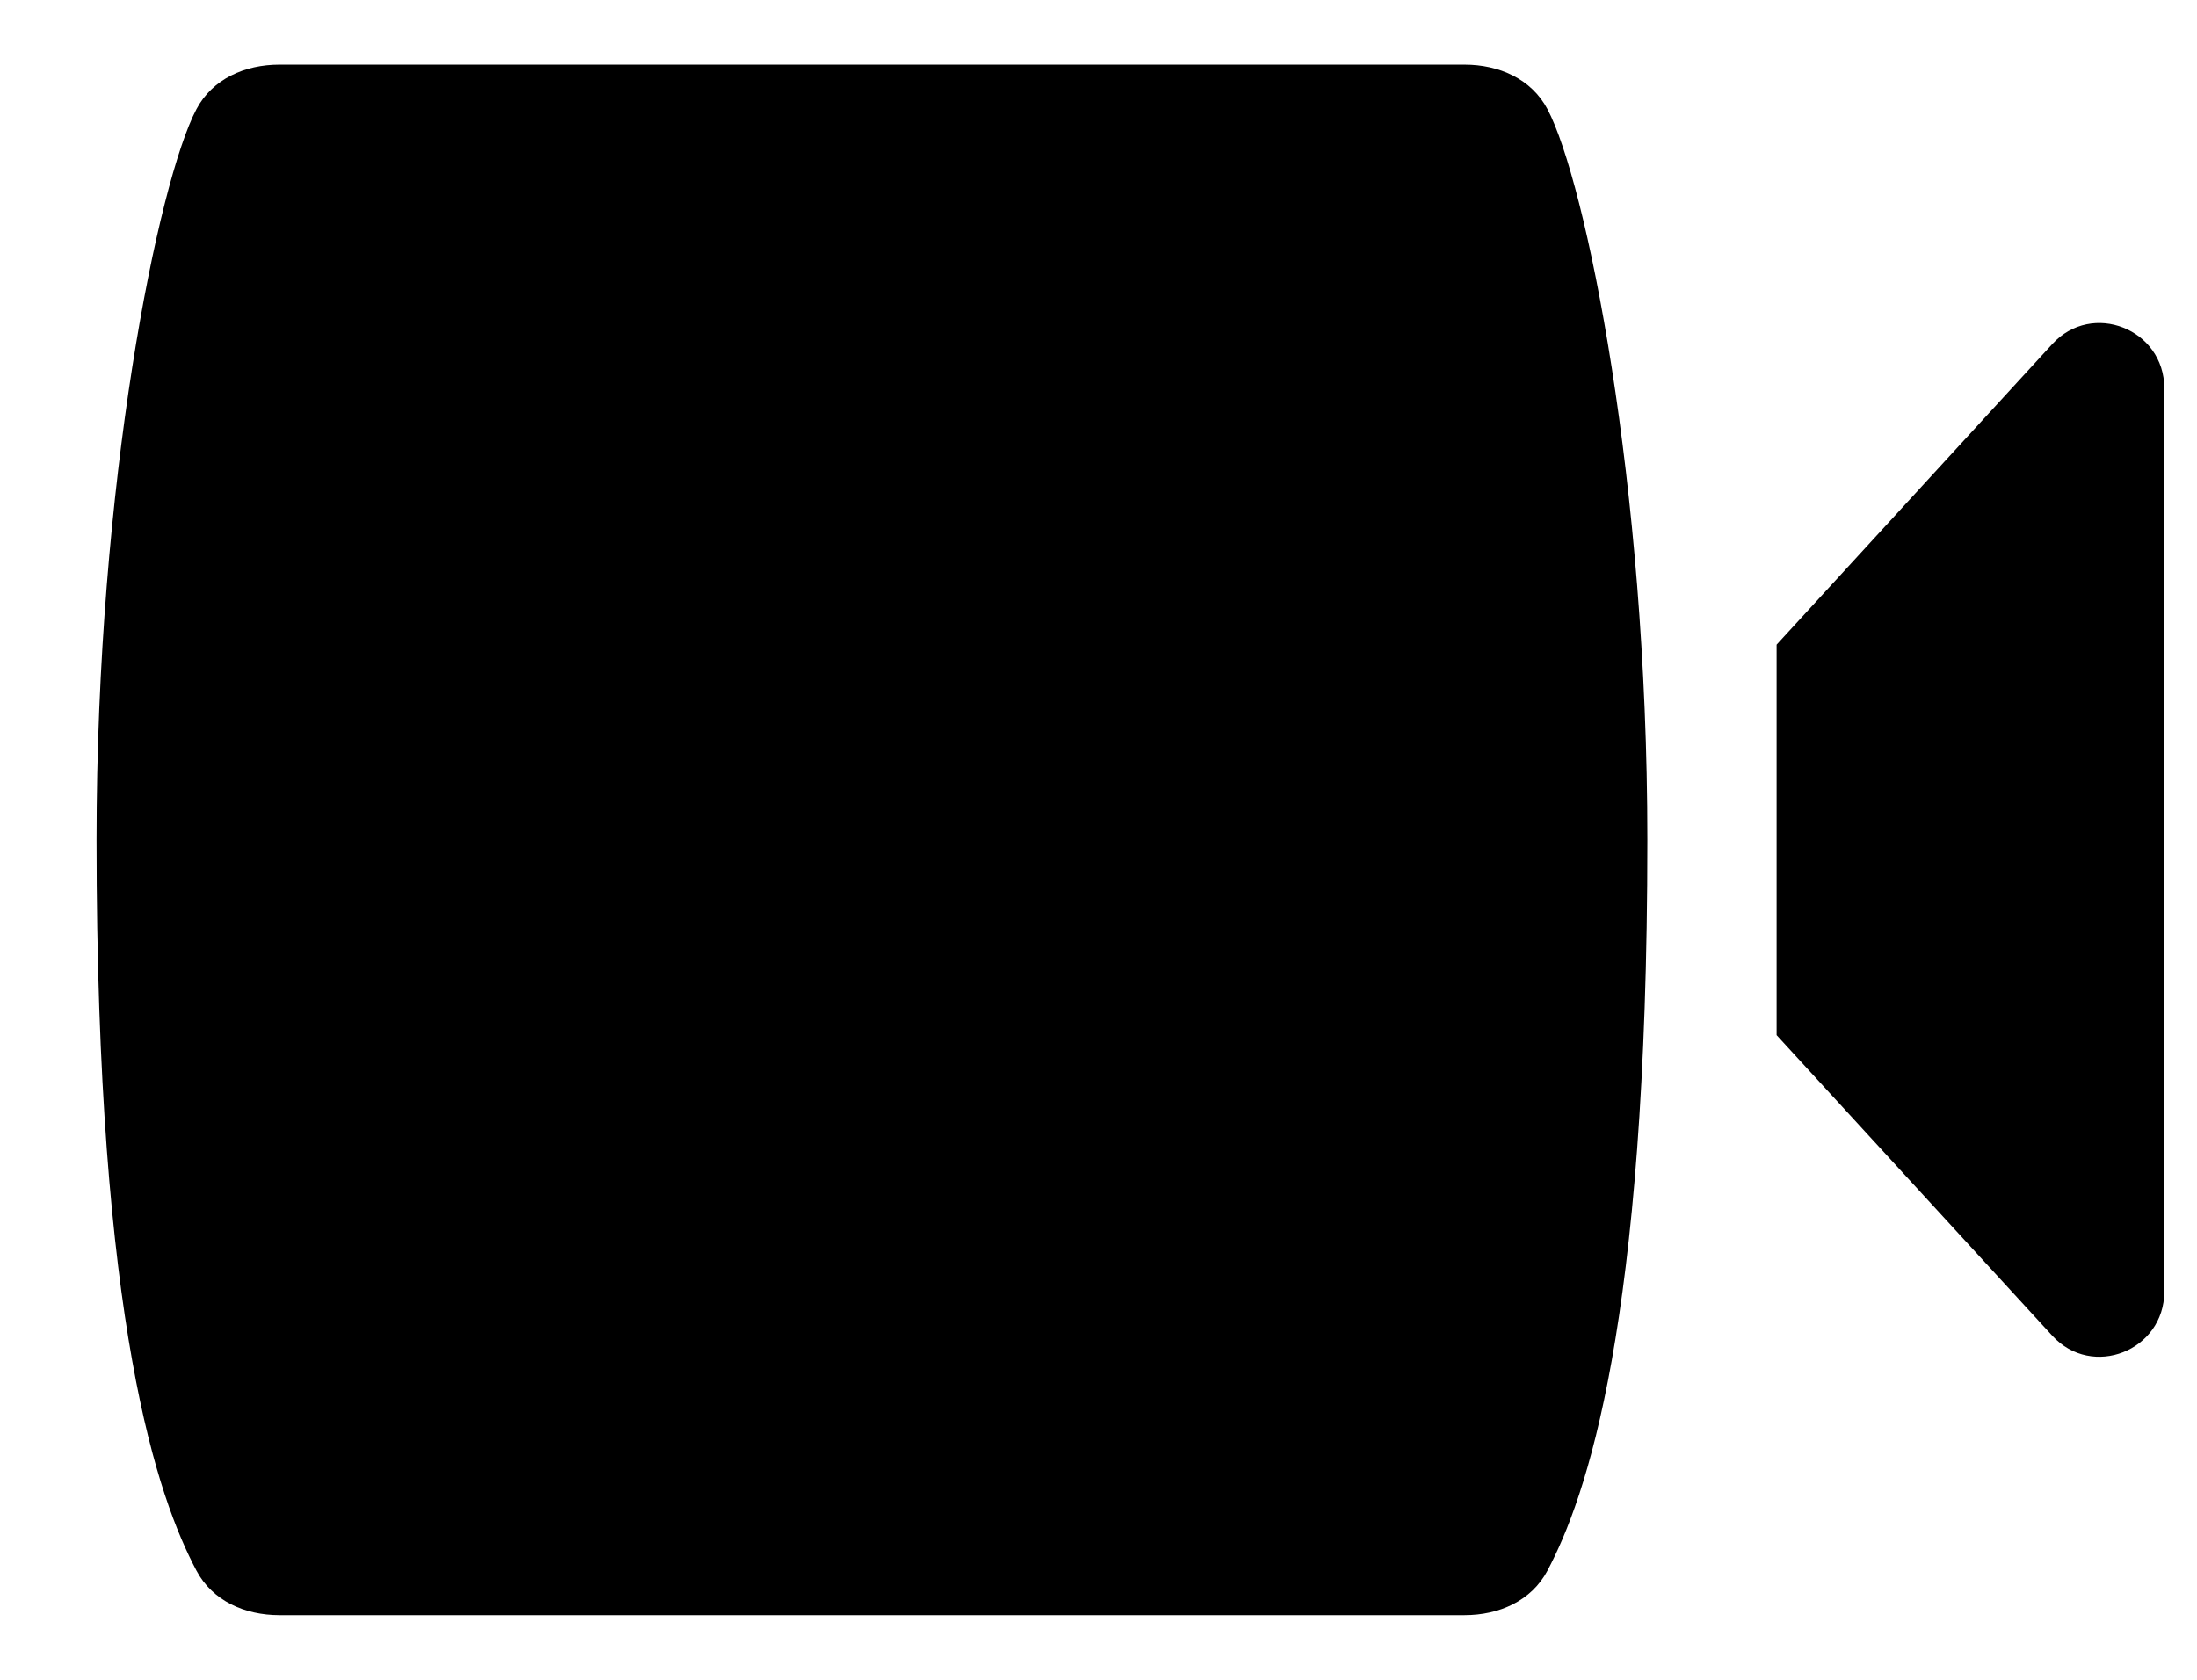
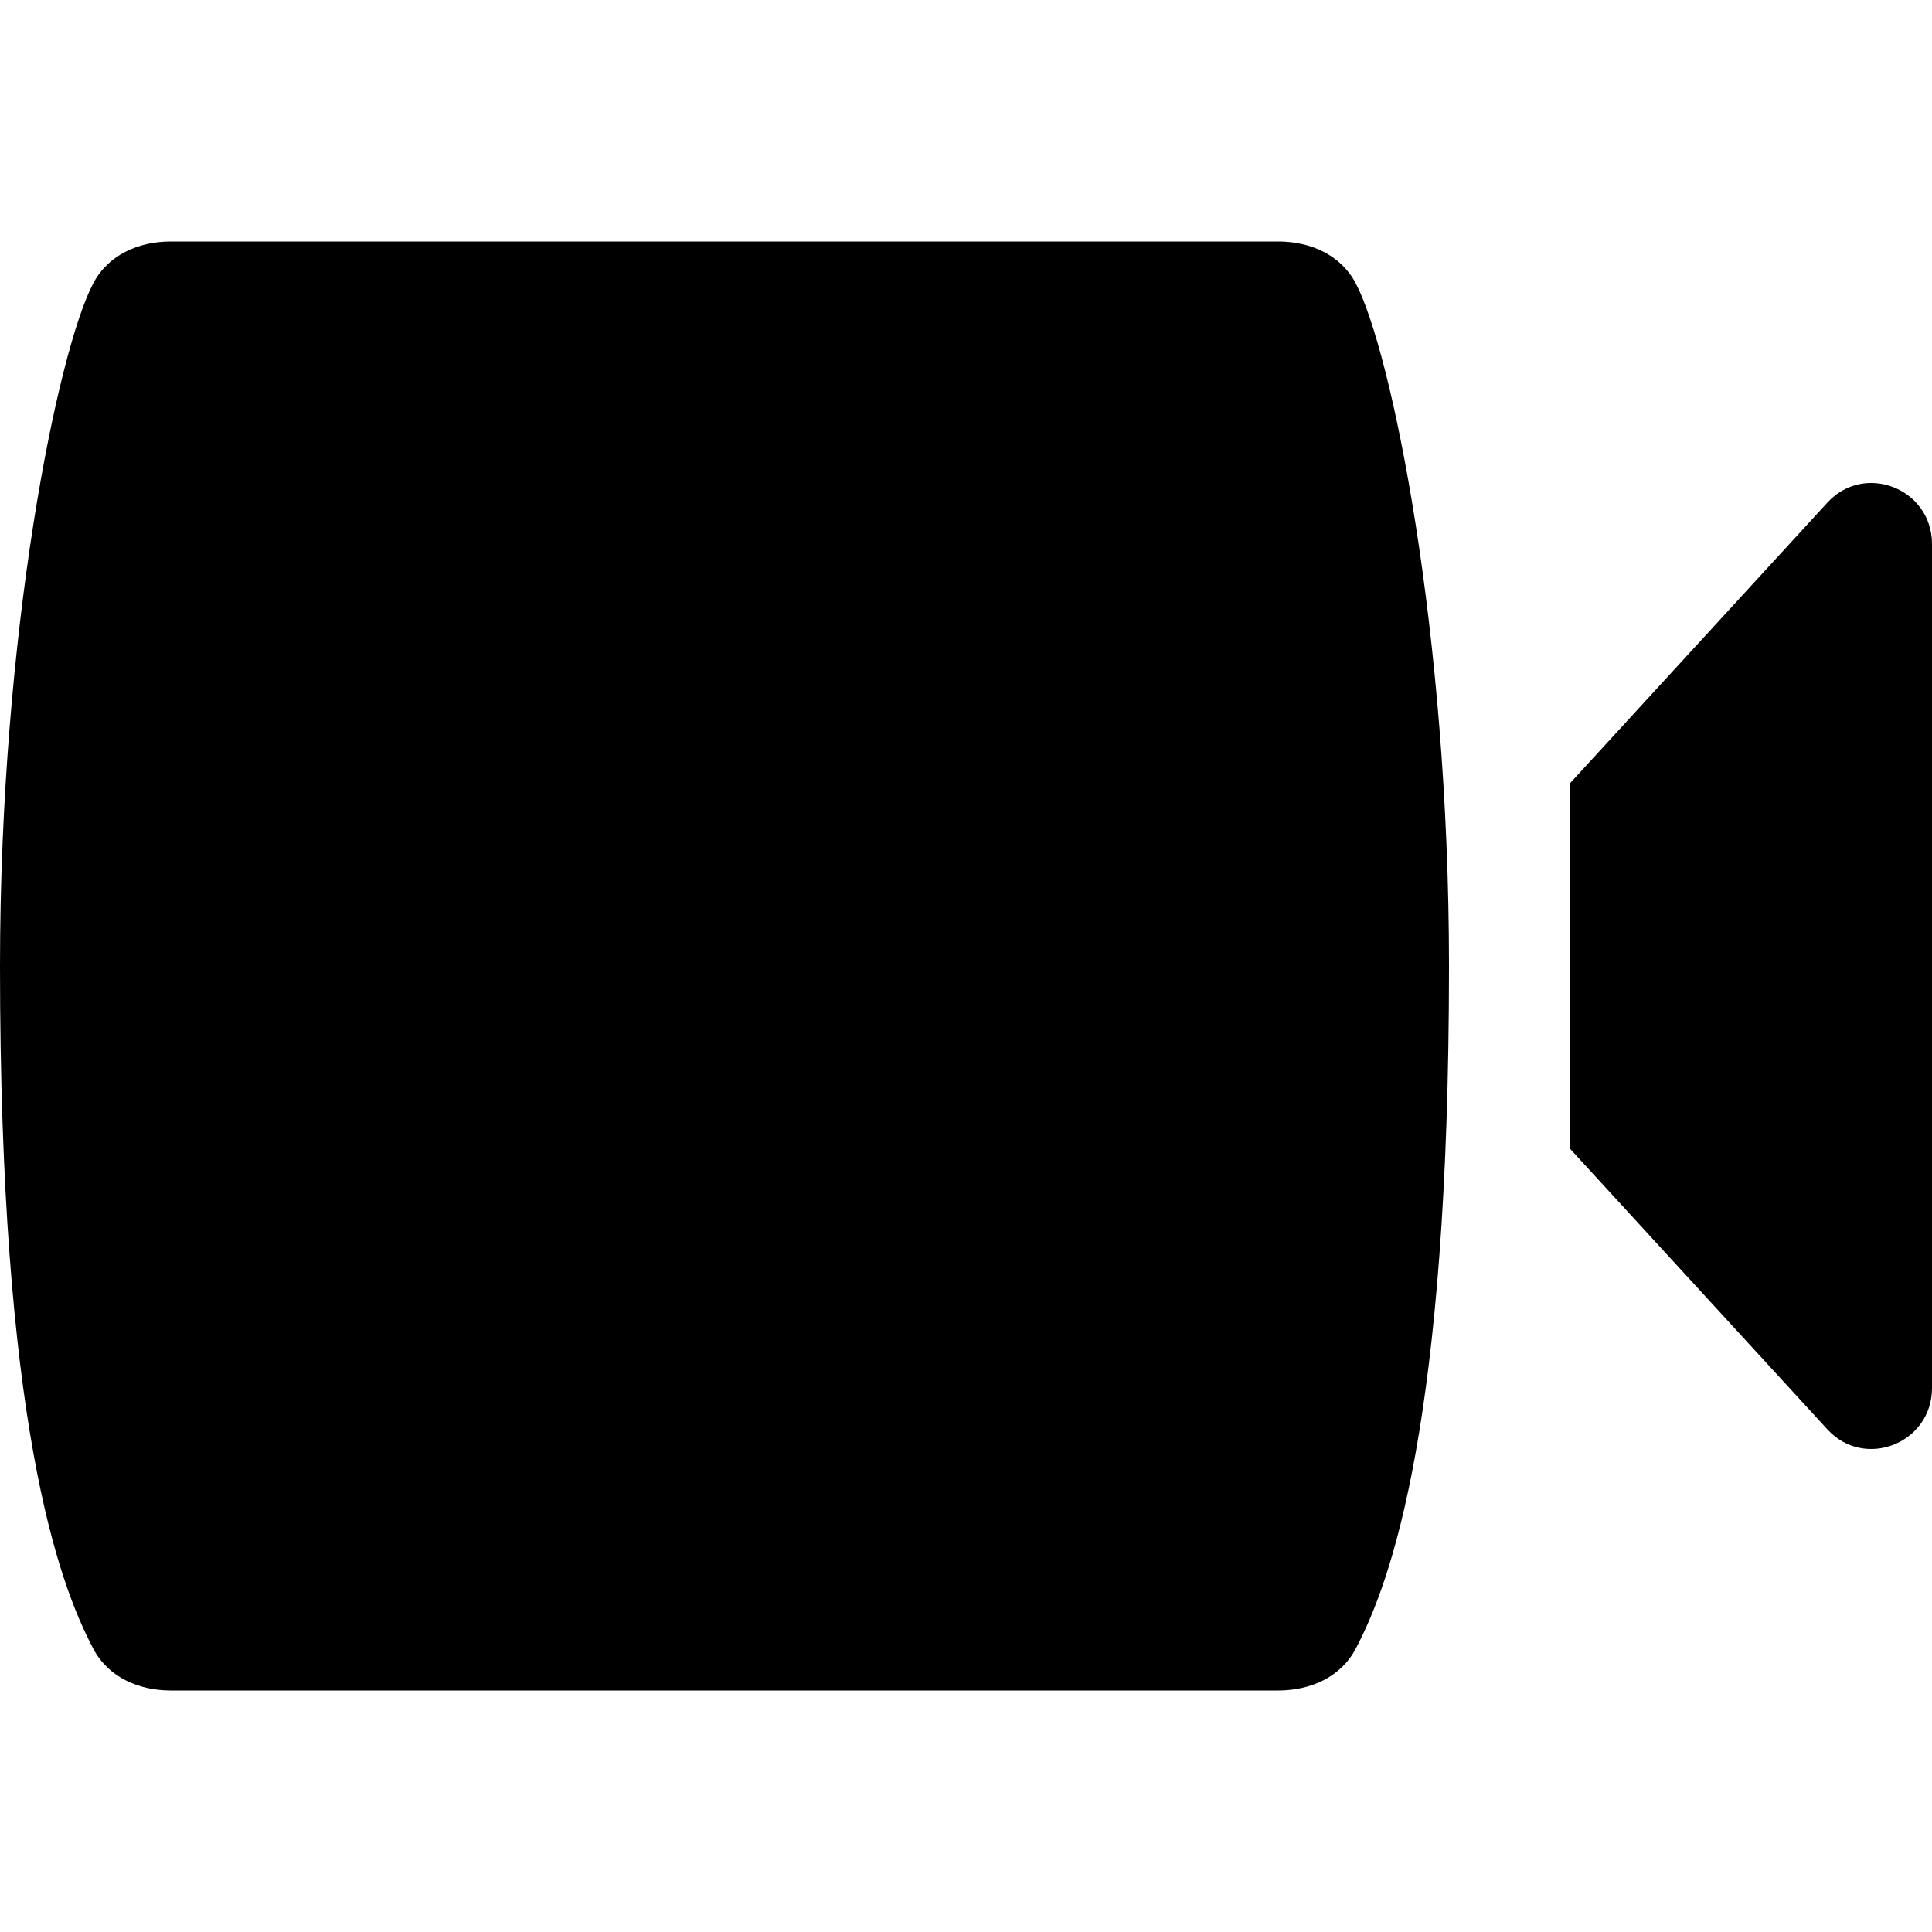
- <svg xmlns="http://www.w3.org/2000/svg" width="17" height="13" viewBox="0 0 17 13" fill="none">
-   <path d="M1.52 0.845C1.644 0.61 1.896 0.5 2.161 0.5H11.333C11.598 0.5 11.85 0.61 11.974 0.845C12.269 1.403 12.747 3.735 12.747 6.5C12.747 10.265 12.269 11.597 11.974 12.155C11.85 12.39 11.598 12.5 11.333 12.5H2.161C1.896 12.5 1.644 12.39 1.52 12.155C1.225 11.597 0.747 10.265 0.747 6.5C0.747 3.735 1.225 1.403 1.52 0.845Z" fill="black" />
-   <path d="M15.88 2.663C16.188 2.326 16.747 2.546 16.747 3.005V9.995C16.747 10.454 16.188 10.674 15.88 10.337L13.747 8.011V4.989L15.88 2.663Z" fill="black" />
+ <svg xmlns="http://www.w3.org/2000/svg" width="16" height="16" viewBox="0 0 16 16" fill="none">
+   <path d="M0.773 2.345C0.897 2.11 1.149 2 1.414 2H10.586C10.851 2 11.103 2.11 11.227 2.345C11.522 2.903 12 5.235 12 8C12 11.765 11.522 13.097 11.227 13.655C11.103 13.89 10.851 14 10.586 14H1.414C1.149 14 0.897 13.89 0.773 13.655C0.478 13.097 1.01272e-05 11.765 1.60907e-10 8C-1.0126e-05 5.235 0.478 2.903 0.773 2.345Z" fill="black" />
+   <path d="M15.133 4.163C15.441 3.826 16 4.046 16 4.505V11.495C16 11.954 15.441 12.174 15.133 11.837L13 9.511V6.489L15.133 4.163Z" fill="black" />
</svg>
